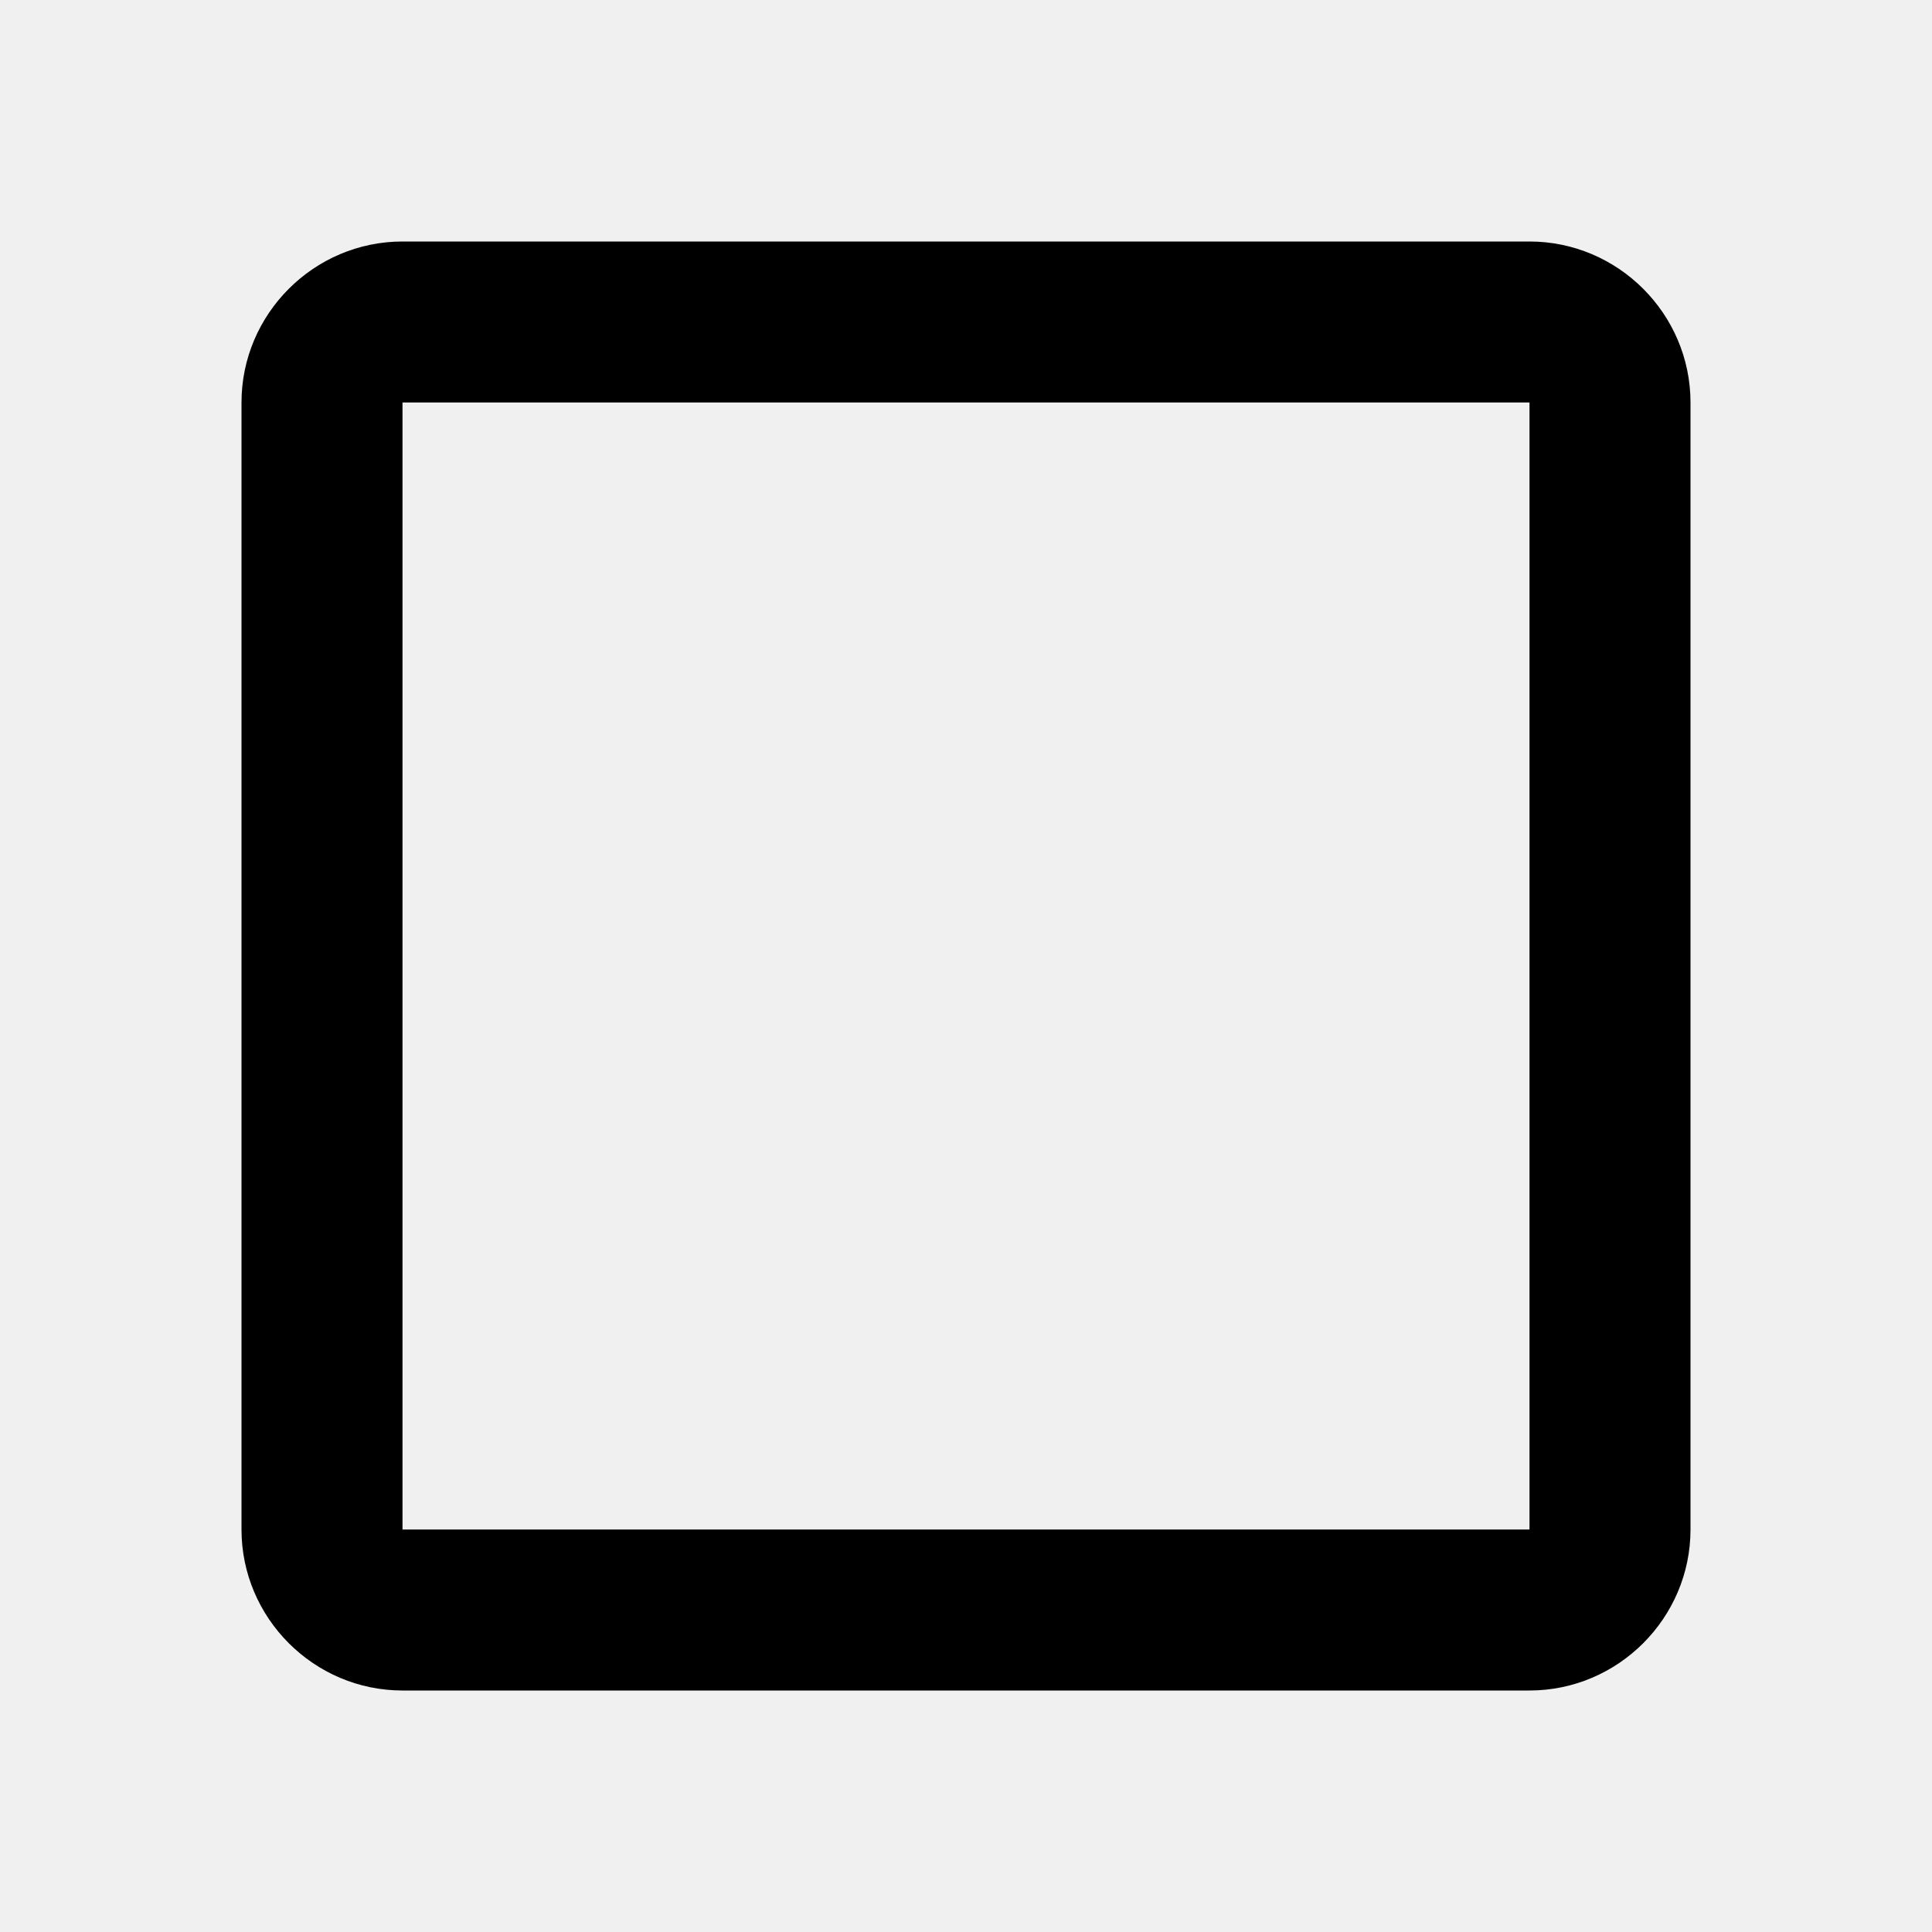
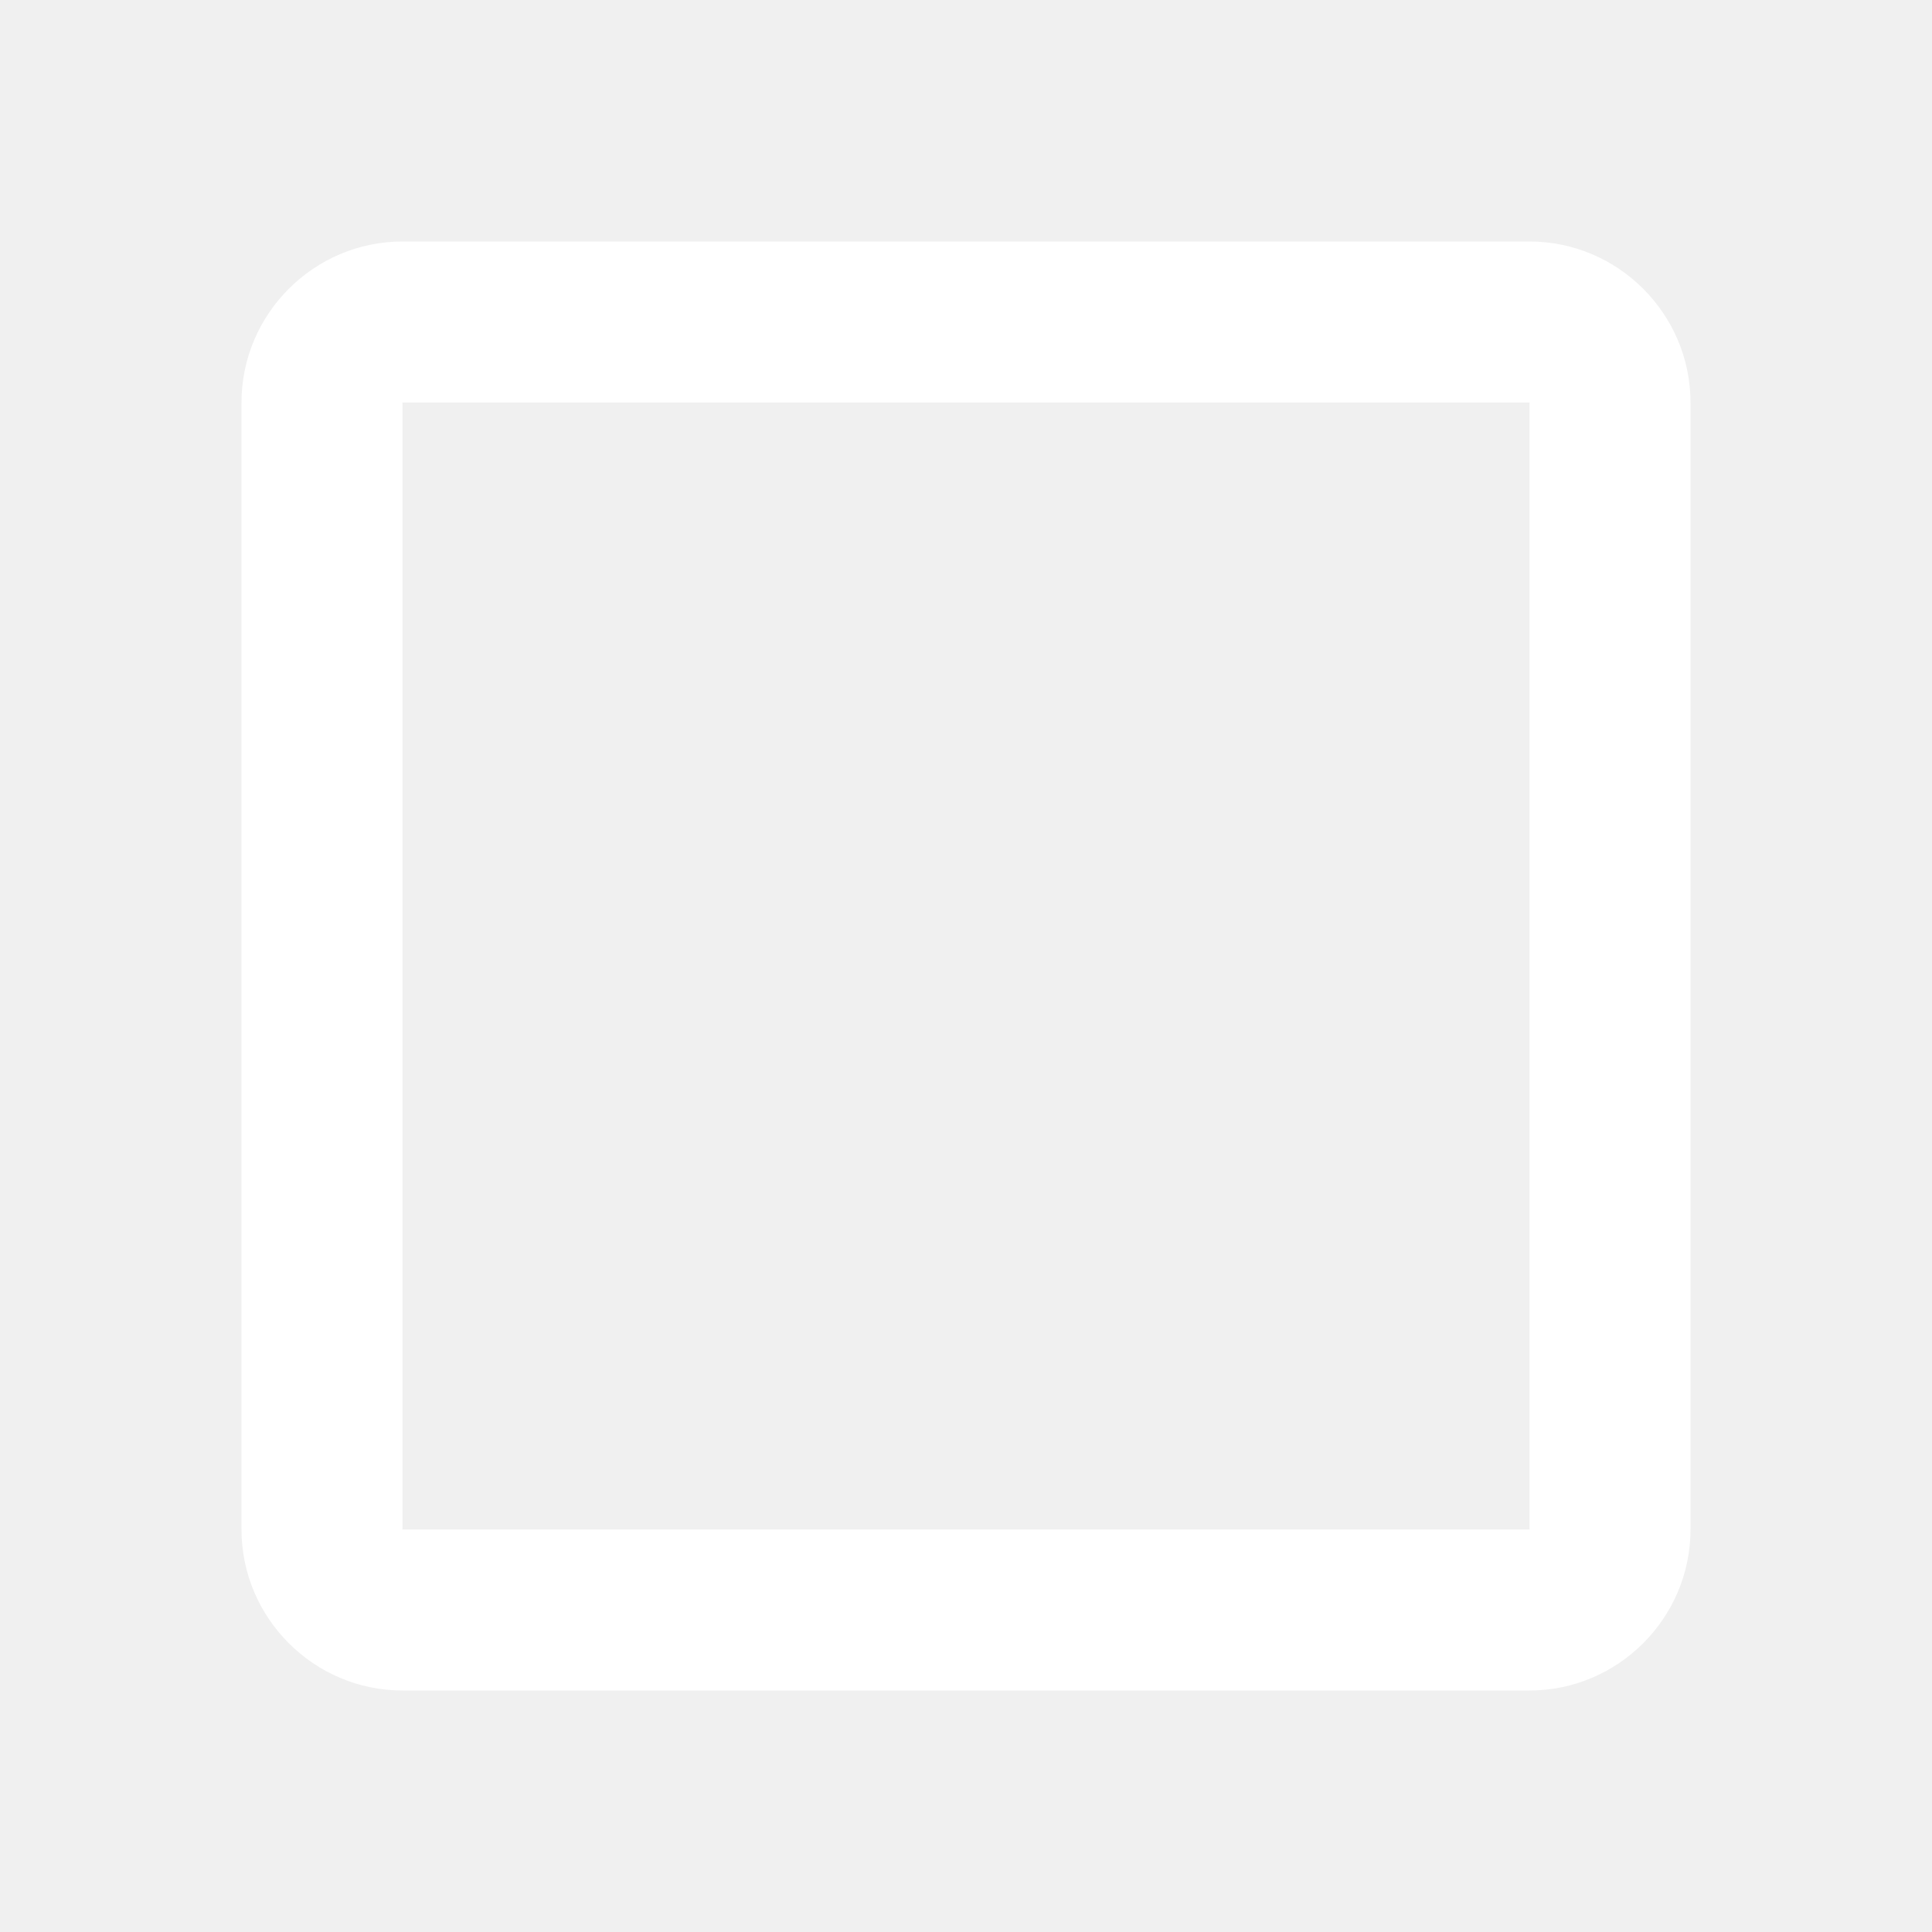
<svg xmlns="http://www.w3.org/2000/svg" width="24" height="24" viewBox="0 0 24 24">
-   <path d="M19 5v14H5V5h14m0-2H5c-1.1 0-2 .9-2 2v14c0 1.1.9 2 2 2h14c1.1 0 2-.9 2-2V5c0-1.1-.9-2-2-2z" />
+   <path d="M19 5v14H5V5h14m0-2H5c-1.1 0-2 .9-2 2v14c0 1.1.9 2 2 2h14c1.1 0 2-.9 2-2V5c0-1.1-.9-2-2-2z" fill="white" />
  <path d="M0 0h24v24H0z" fill="none" />
</svg>
